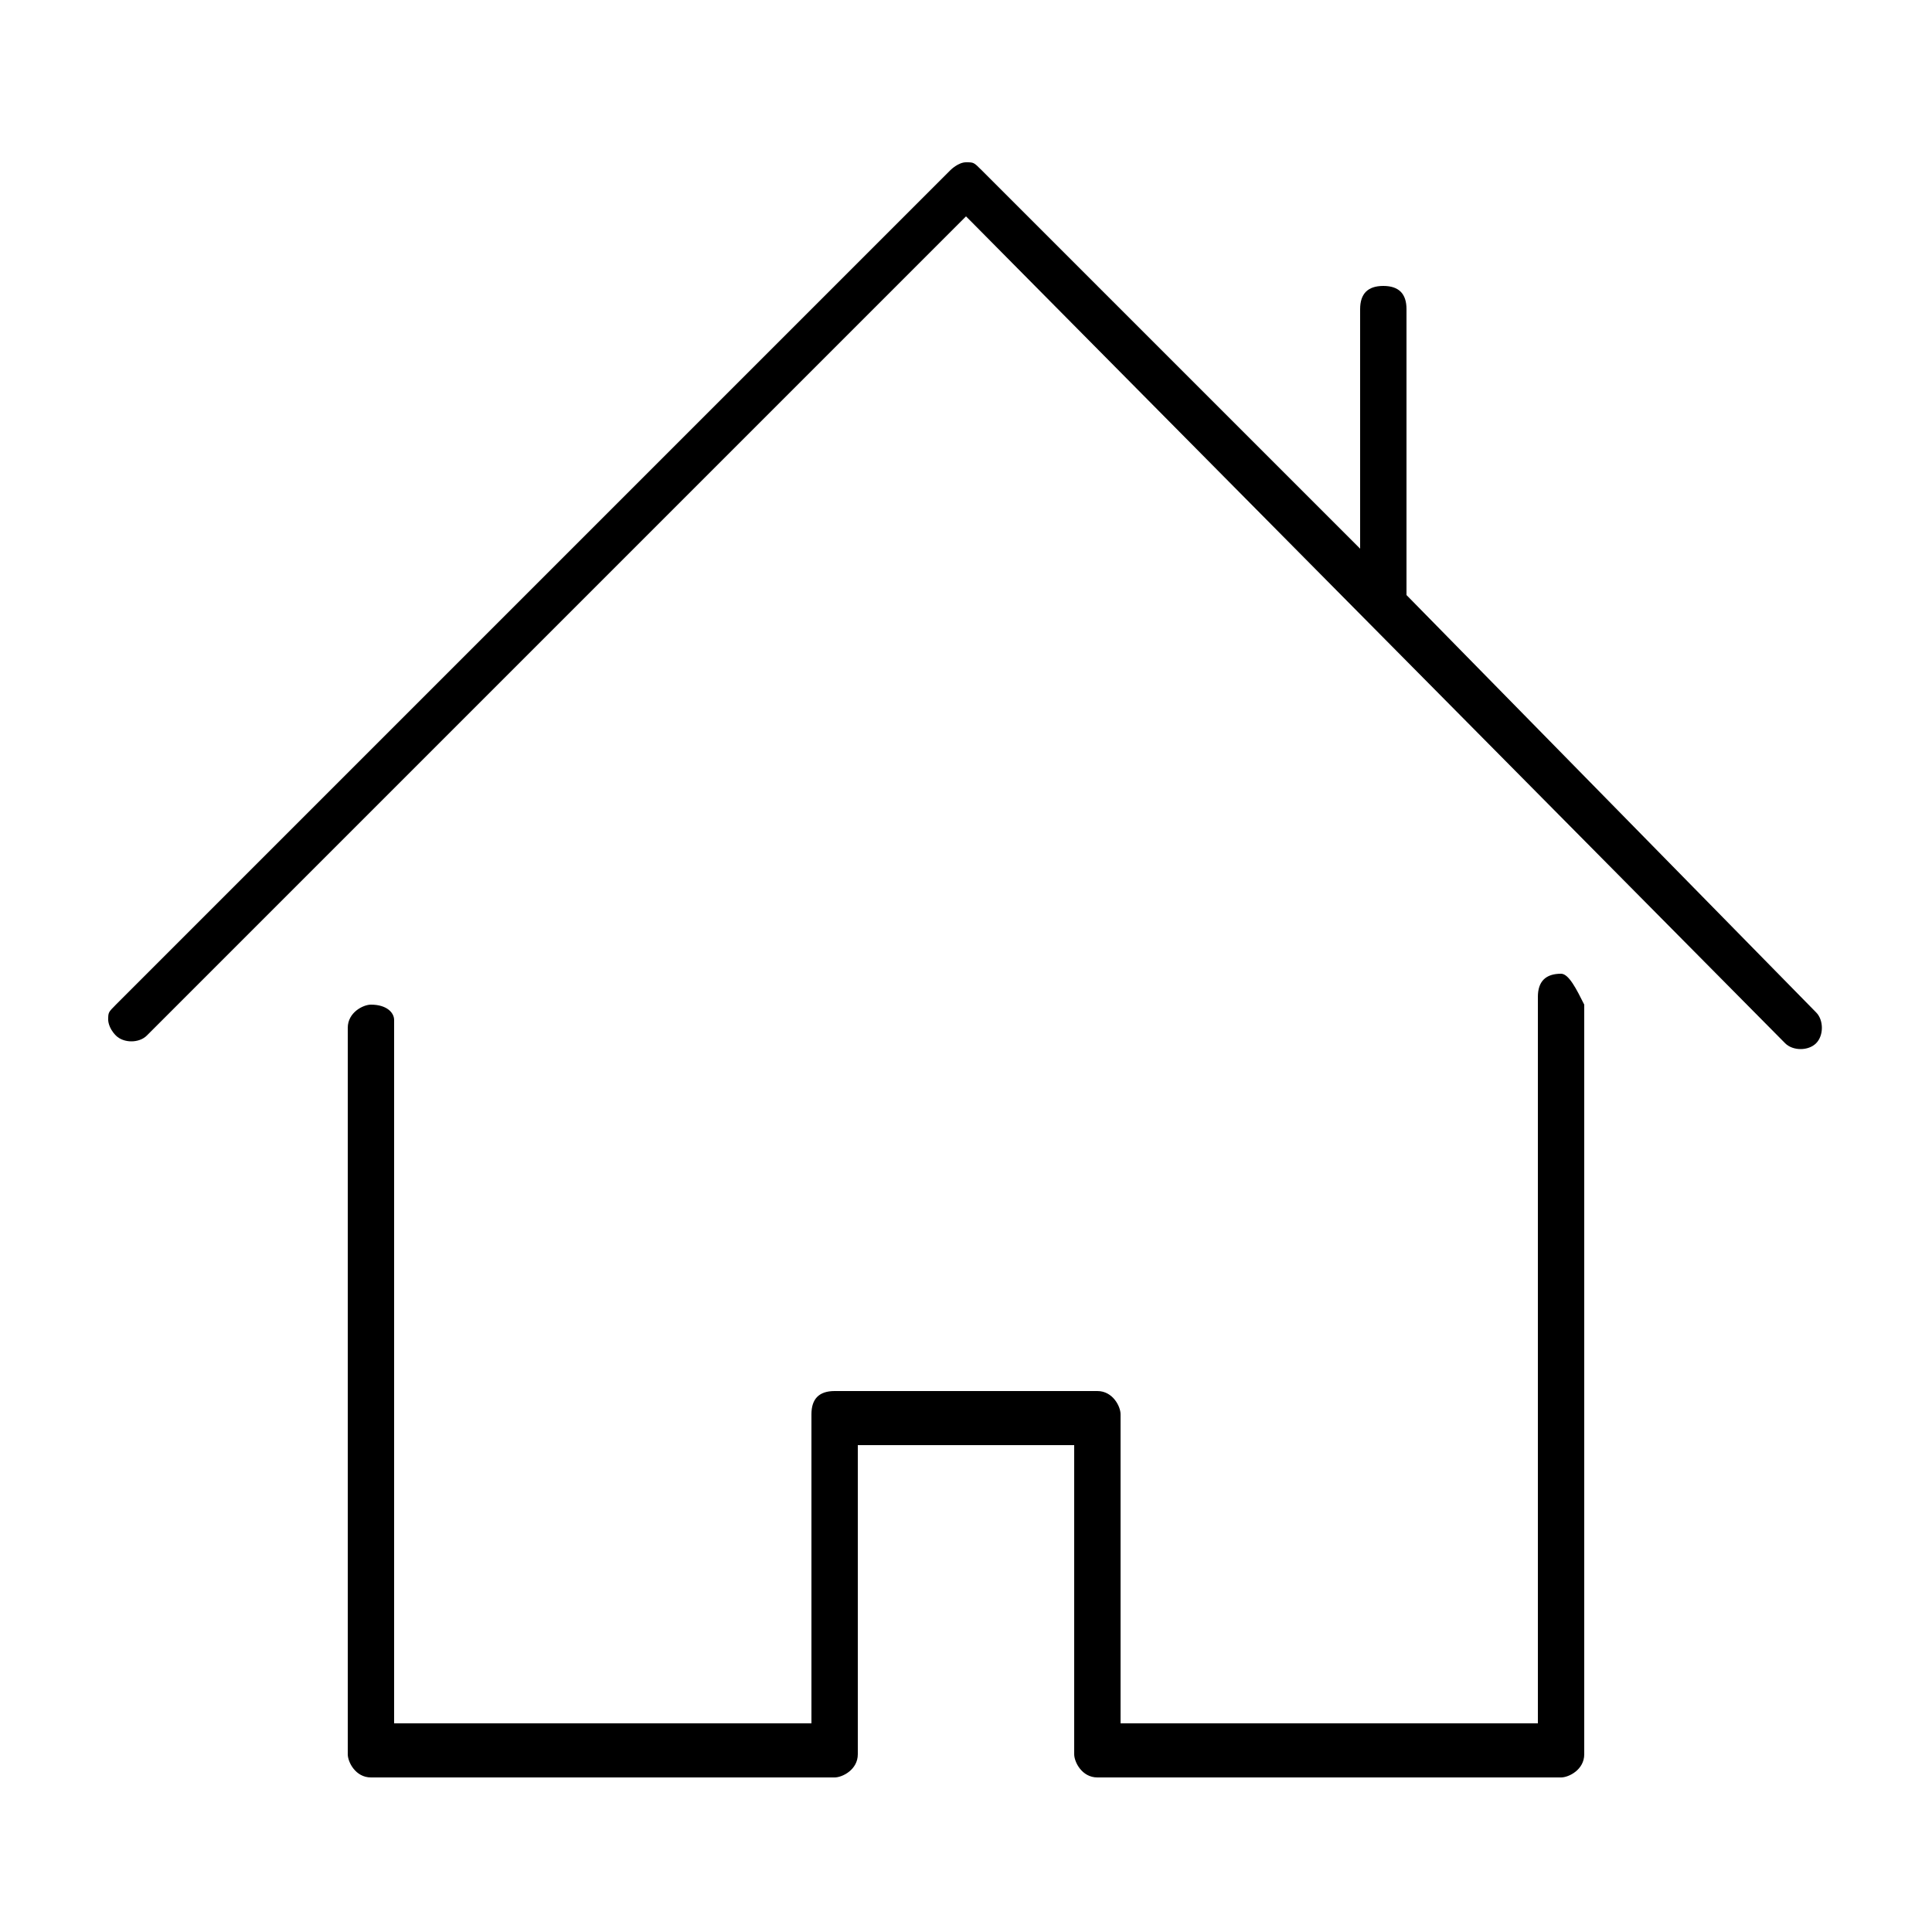
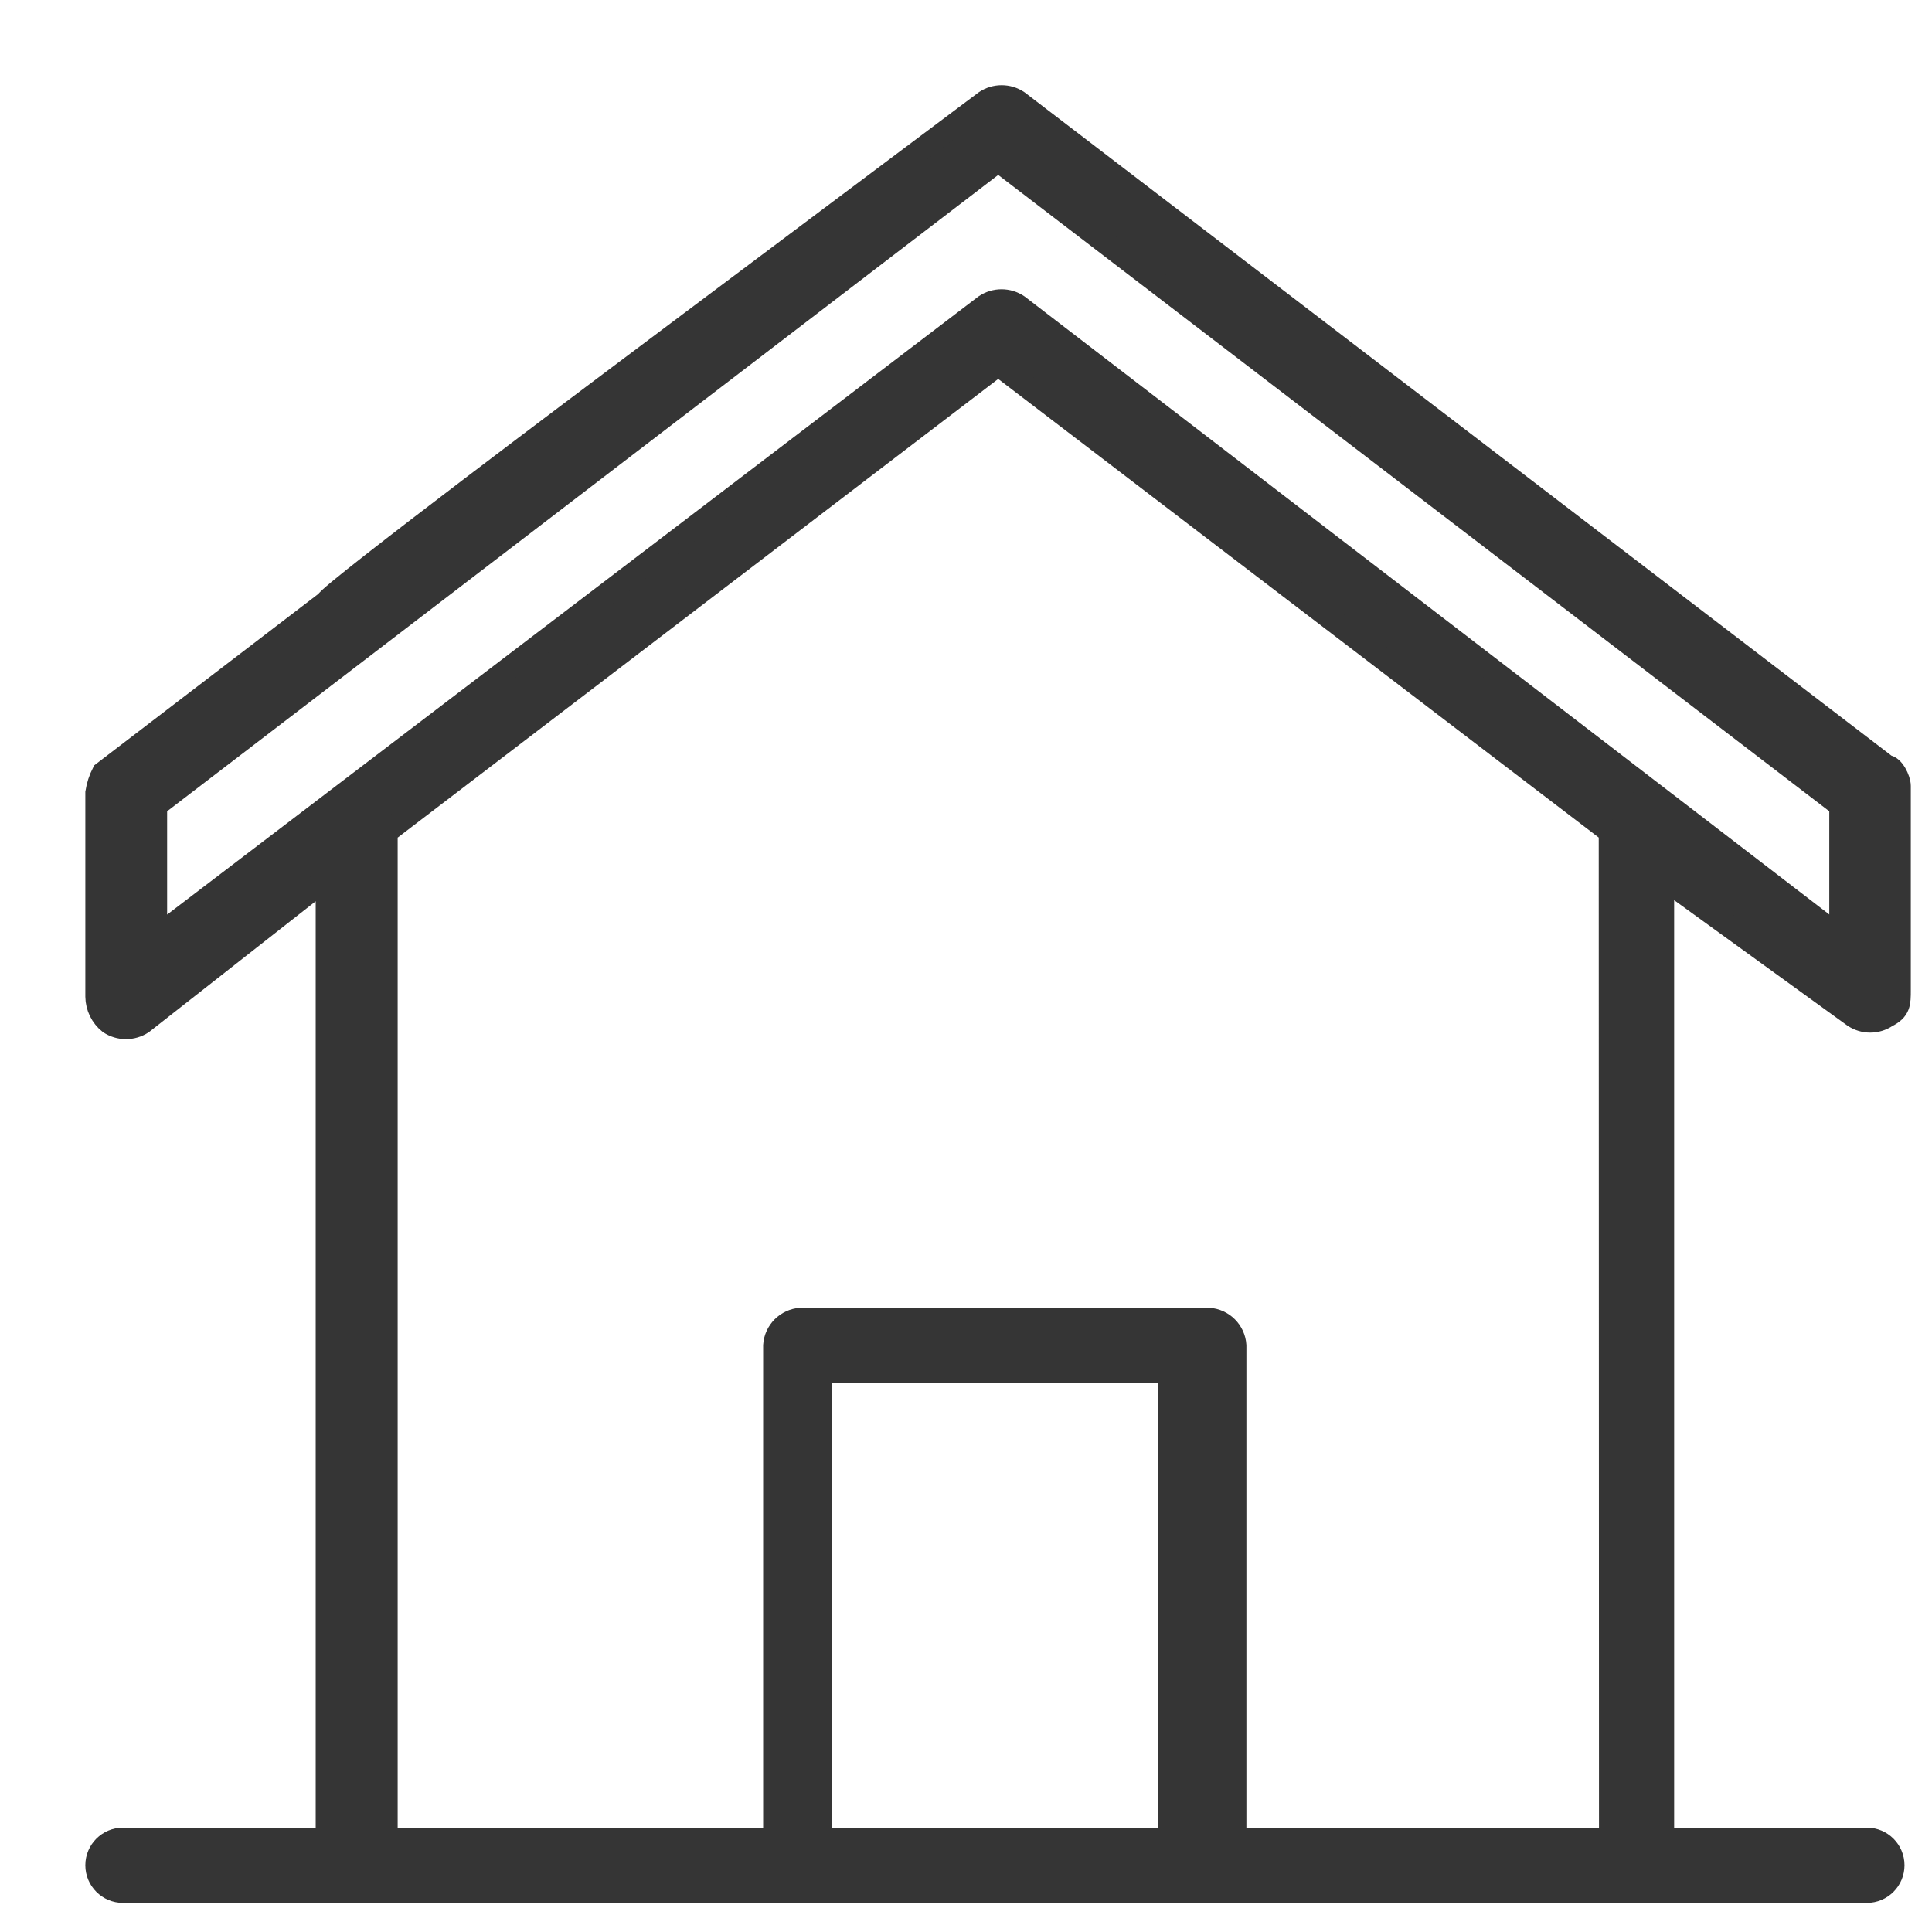
- <svg xmlns="http://www.w3.org/2000/svg" version="1.1" id="Слой_1" x="0px" y="0px" width="25px" height="25px" viewBox="0 0 25 25" style="enable-background:new 0 0 25 25;" xml:space="preserve">
-   <style type="text/css">
- 	.st0{fill:#12100B;}
- 	.st1{fill:#005DD7;}
- 	.st2{fill:#140F0D;}
- 	.st3{fill:none;}
- </style>
-   <g>
-     <path d="M20.2,12.6c-0.2,0-0.3,0.1-0.3,0.3v9.4h-5.4v-4c0-0.1-0.1-0.3-0.3-0.3h-3.4c-0.2,0-0.3,0.1-0.3,0.3v4H5.1v-9.1   C5.1,13.1,5,13,4.8,13c-0.1,0-0.3,0.1-0.3,0.3v9.4c0,0.1,0.1,0.3,0.3,0.3h6c0.1,0,0.3-0.1,0.3-0.3v-4h2.8v4c0,0.1,0.1,0.3,0.3,0.3   h6c0.1,0,0.3-0.1,0.3-0.3v-9.7C20.4,12.8,20.3,12.6,20.2,12.6z" />
-     <path d="M18.2,7.7V4c0-0.2-0.1-0.3-0.3-0.3c-0.2,0-0.3,0.1-0.3,0.3v3.1l-4.9-4.9c-0.1-0.1-0.1-0.1-0.2-0.1h0   c-0.1,0-0.2,0.1-0.2,0.1L1.5,13c-0.1,0.1-0.1,0.1-0.1,0.2c0,0,0,0.1,0.1,0.2l0,0c0.1,0.1,0.3,0.1,0.4,0L12.5,2.8l0.1,0.1l10.5,10.6   c0.1,0.1,0.3,0.1,0.4,0c0.1-0.1,0.1-0.3,0-0.4L18.2,7.7z" />
+ <svg xmlns="http://www.w3.org/2000/svg" viewBox="0 0 30 30">
+   <defs>
+     <style>
+       .cls-1 {
+         clip-path: url(#clip-XD_01);
+       }
+ 
+       .cls-2 {
+         fill: #353535;
+         stroke: #353535;
+         stroke-width: 0.35px;
+       }
+     </style>
+     <clipPath id="clip-XD_01">
+       <rect width="30" height="30" />
+     </clipPath>
+   </defs>
+   <g id="XD_01" data-name="XD 01" class="cls-1">
+     <path id="Path_1285" data-name="Path 1285" class="cls-2" d="M27.285,14.306a.456.456,0,0,0,.511,0c.2-.1.2-.2.2-.409V10.729c0-.1-.1-.307-.2-.307L14.307.1A.456.456,0,0,0,13.8.1L8.073,4.394s-4.5,3.372-4.5,3.474L.1,10.525a1.029,1.029,0,0,0-.1.307V14a.531.531,0,0,0,.2.409.464.464,0,0,0,.511,0L3.577,12.16V27.08H.409a.409.409,0,0,0,0,.818h27.08a.409.409,0,1,0,0-.818H24.321V12.16ZM.92,11.036,14,1.021,27.08,11.036V13.08L14.307,3.27a.456.456,0,0,0-.511,0L.92,13.08ZM16.657,27.08H11.241V19.824h5.416Zm6.847,0H17.679V19.416a.44.44,0,0,0-.409-.409H10.934a.44.44,0,0,0-.409.409V27.08H4.5V11.445L14,4.189l9.5,7.255Zm0,0" transform="translate(1.5 1.475)" />
  </g>
</svg>
